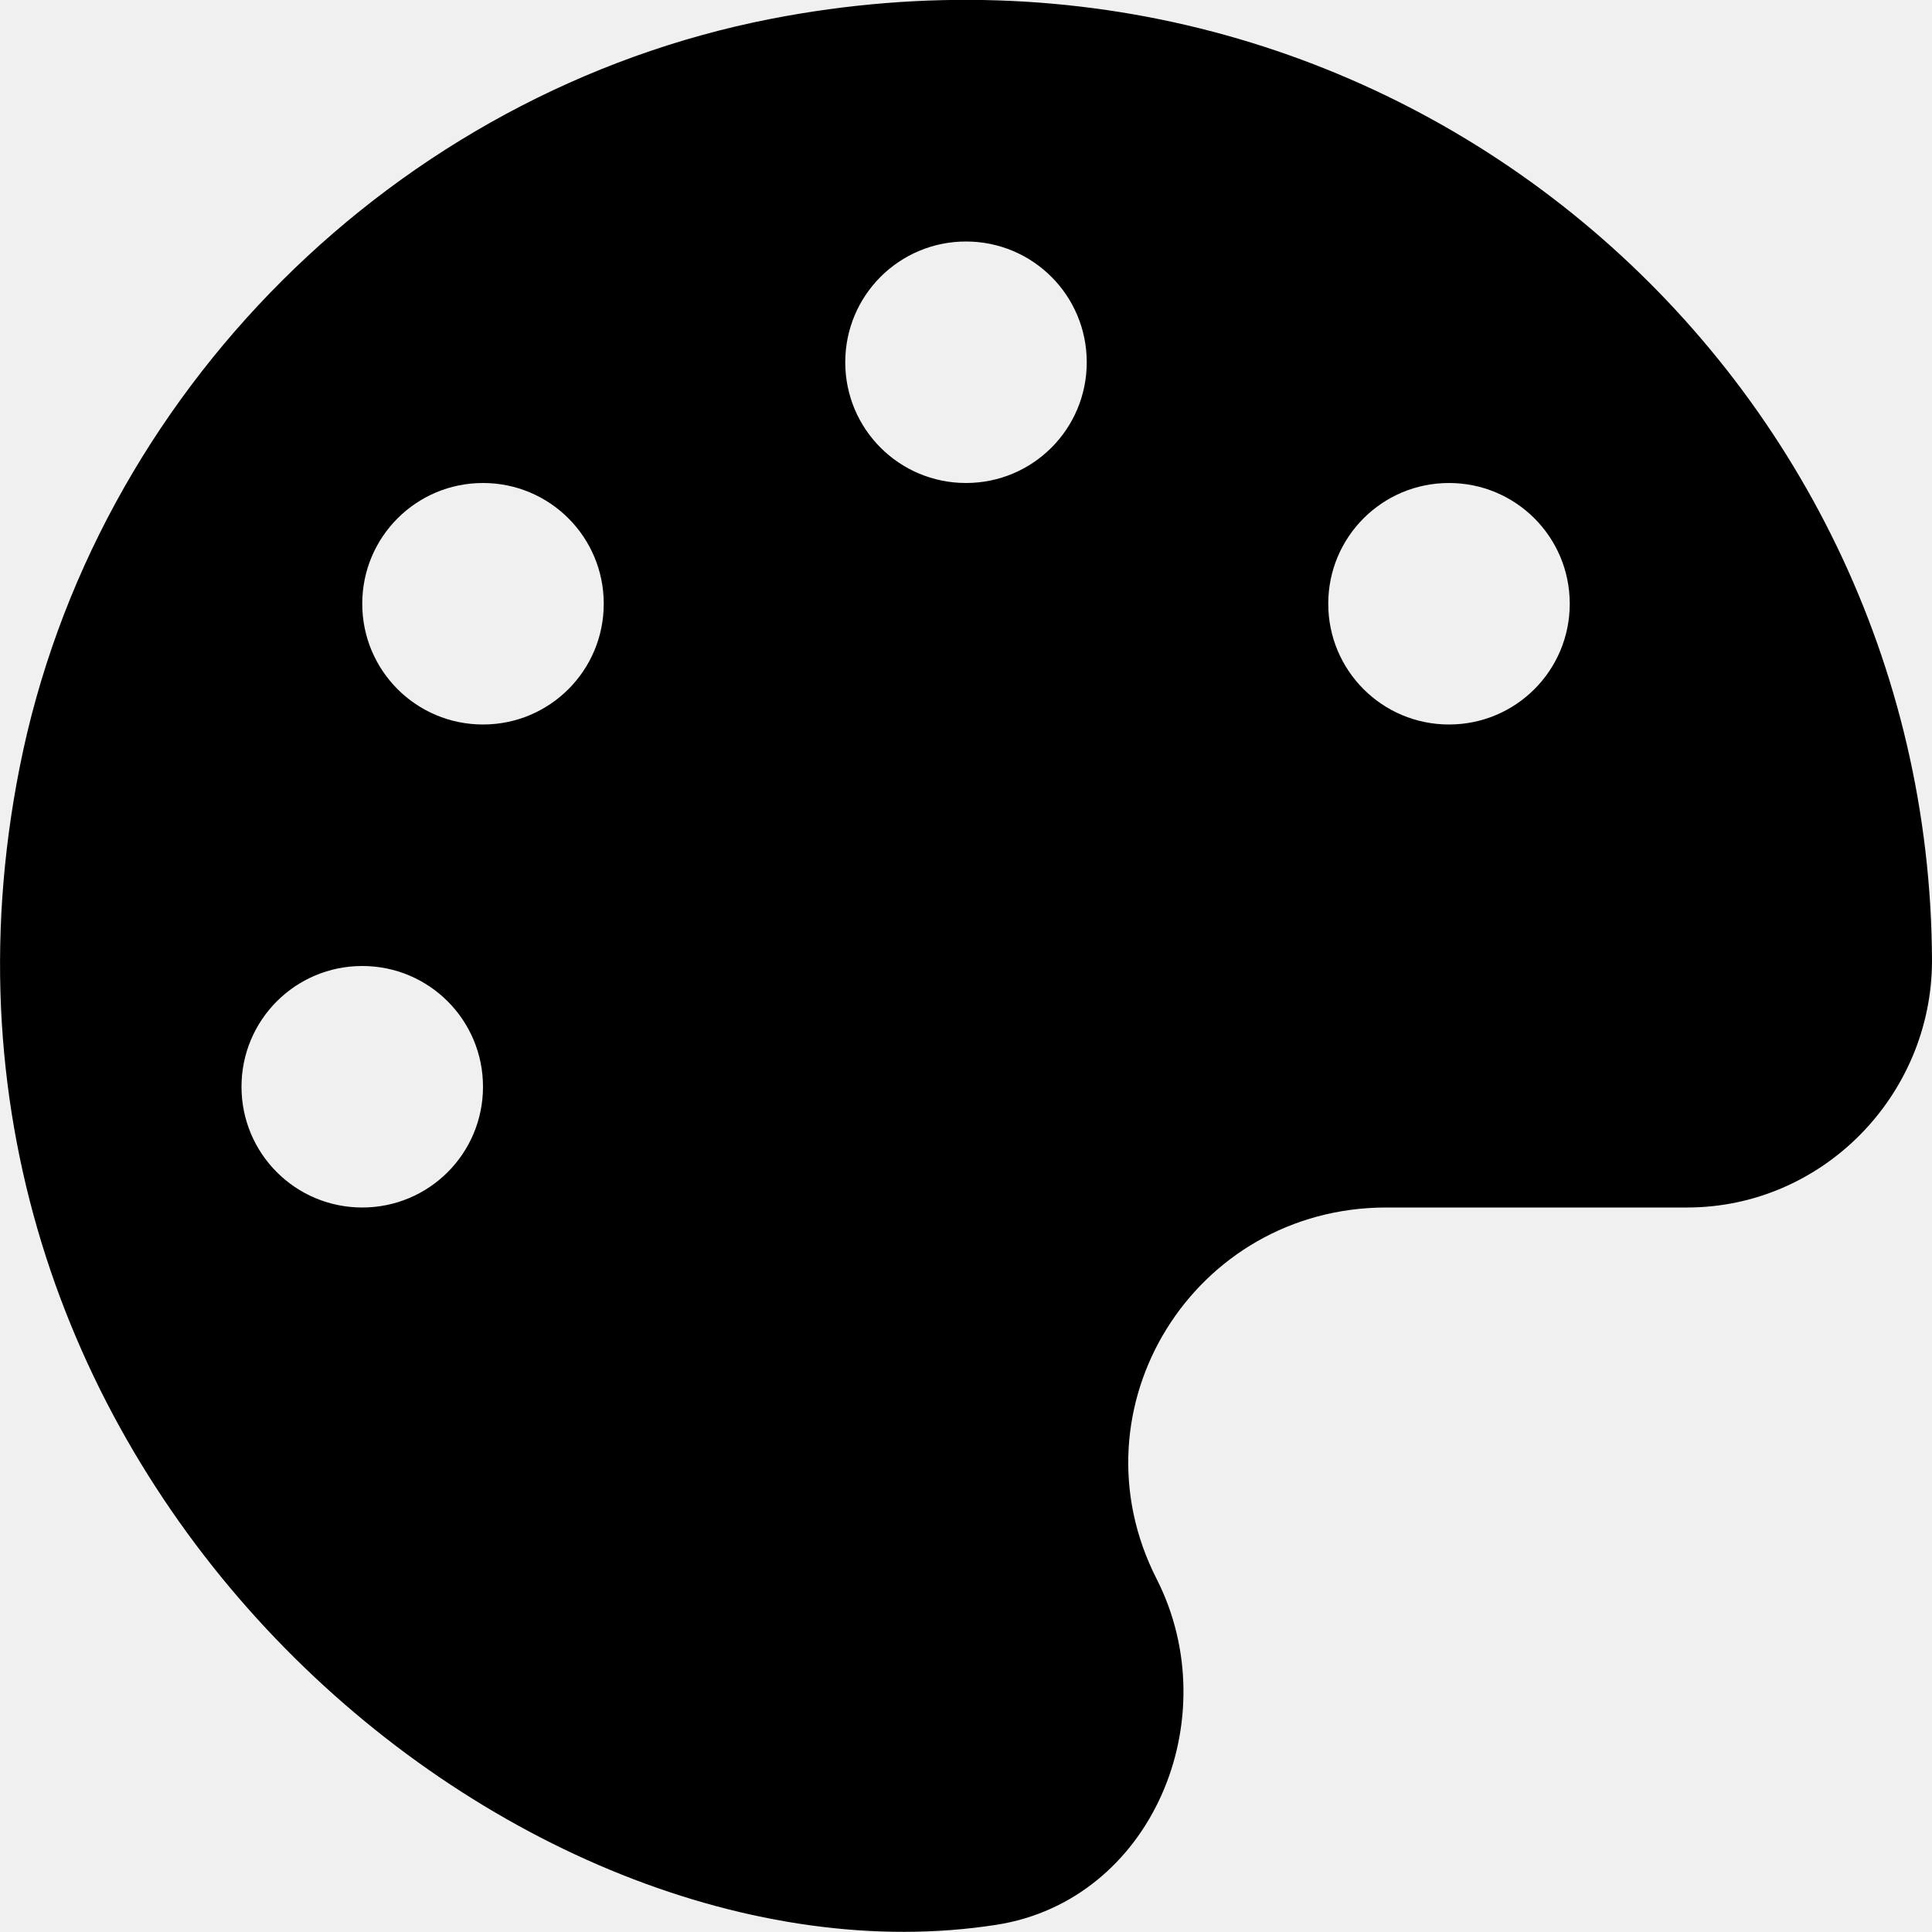
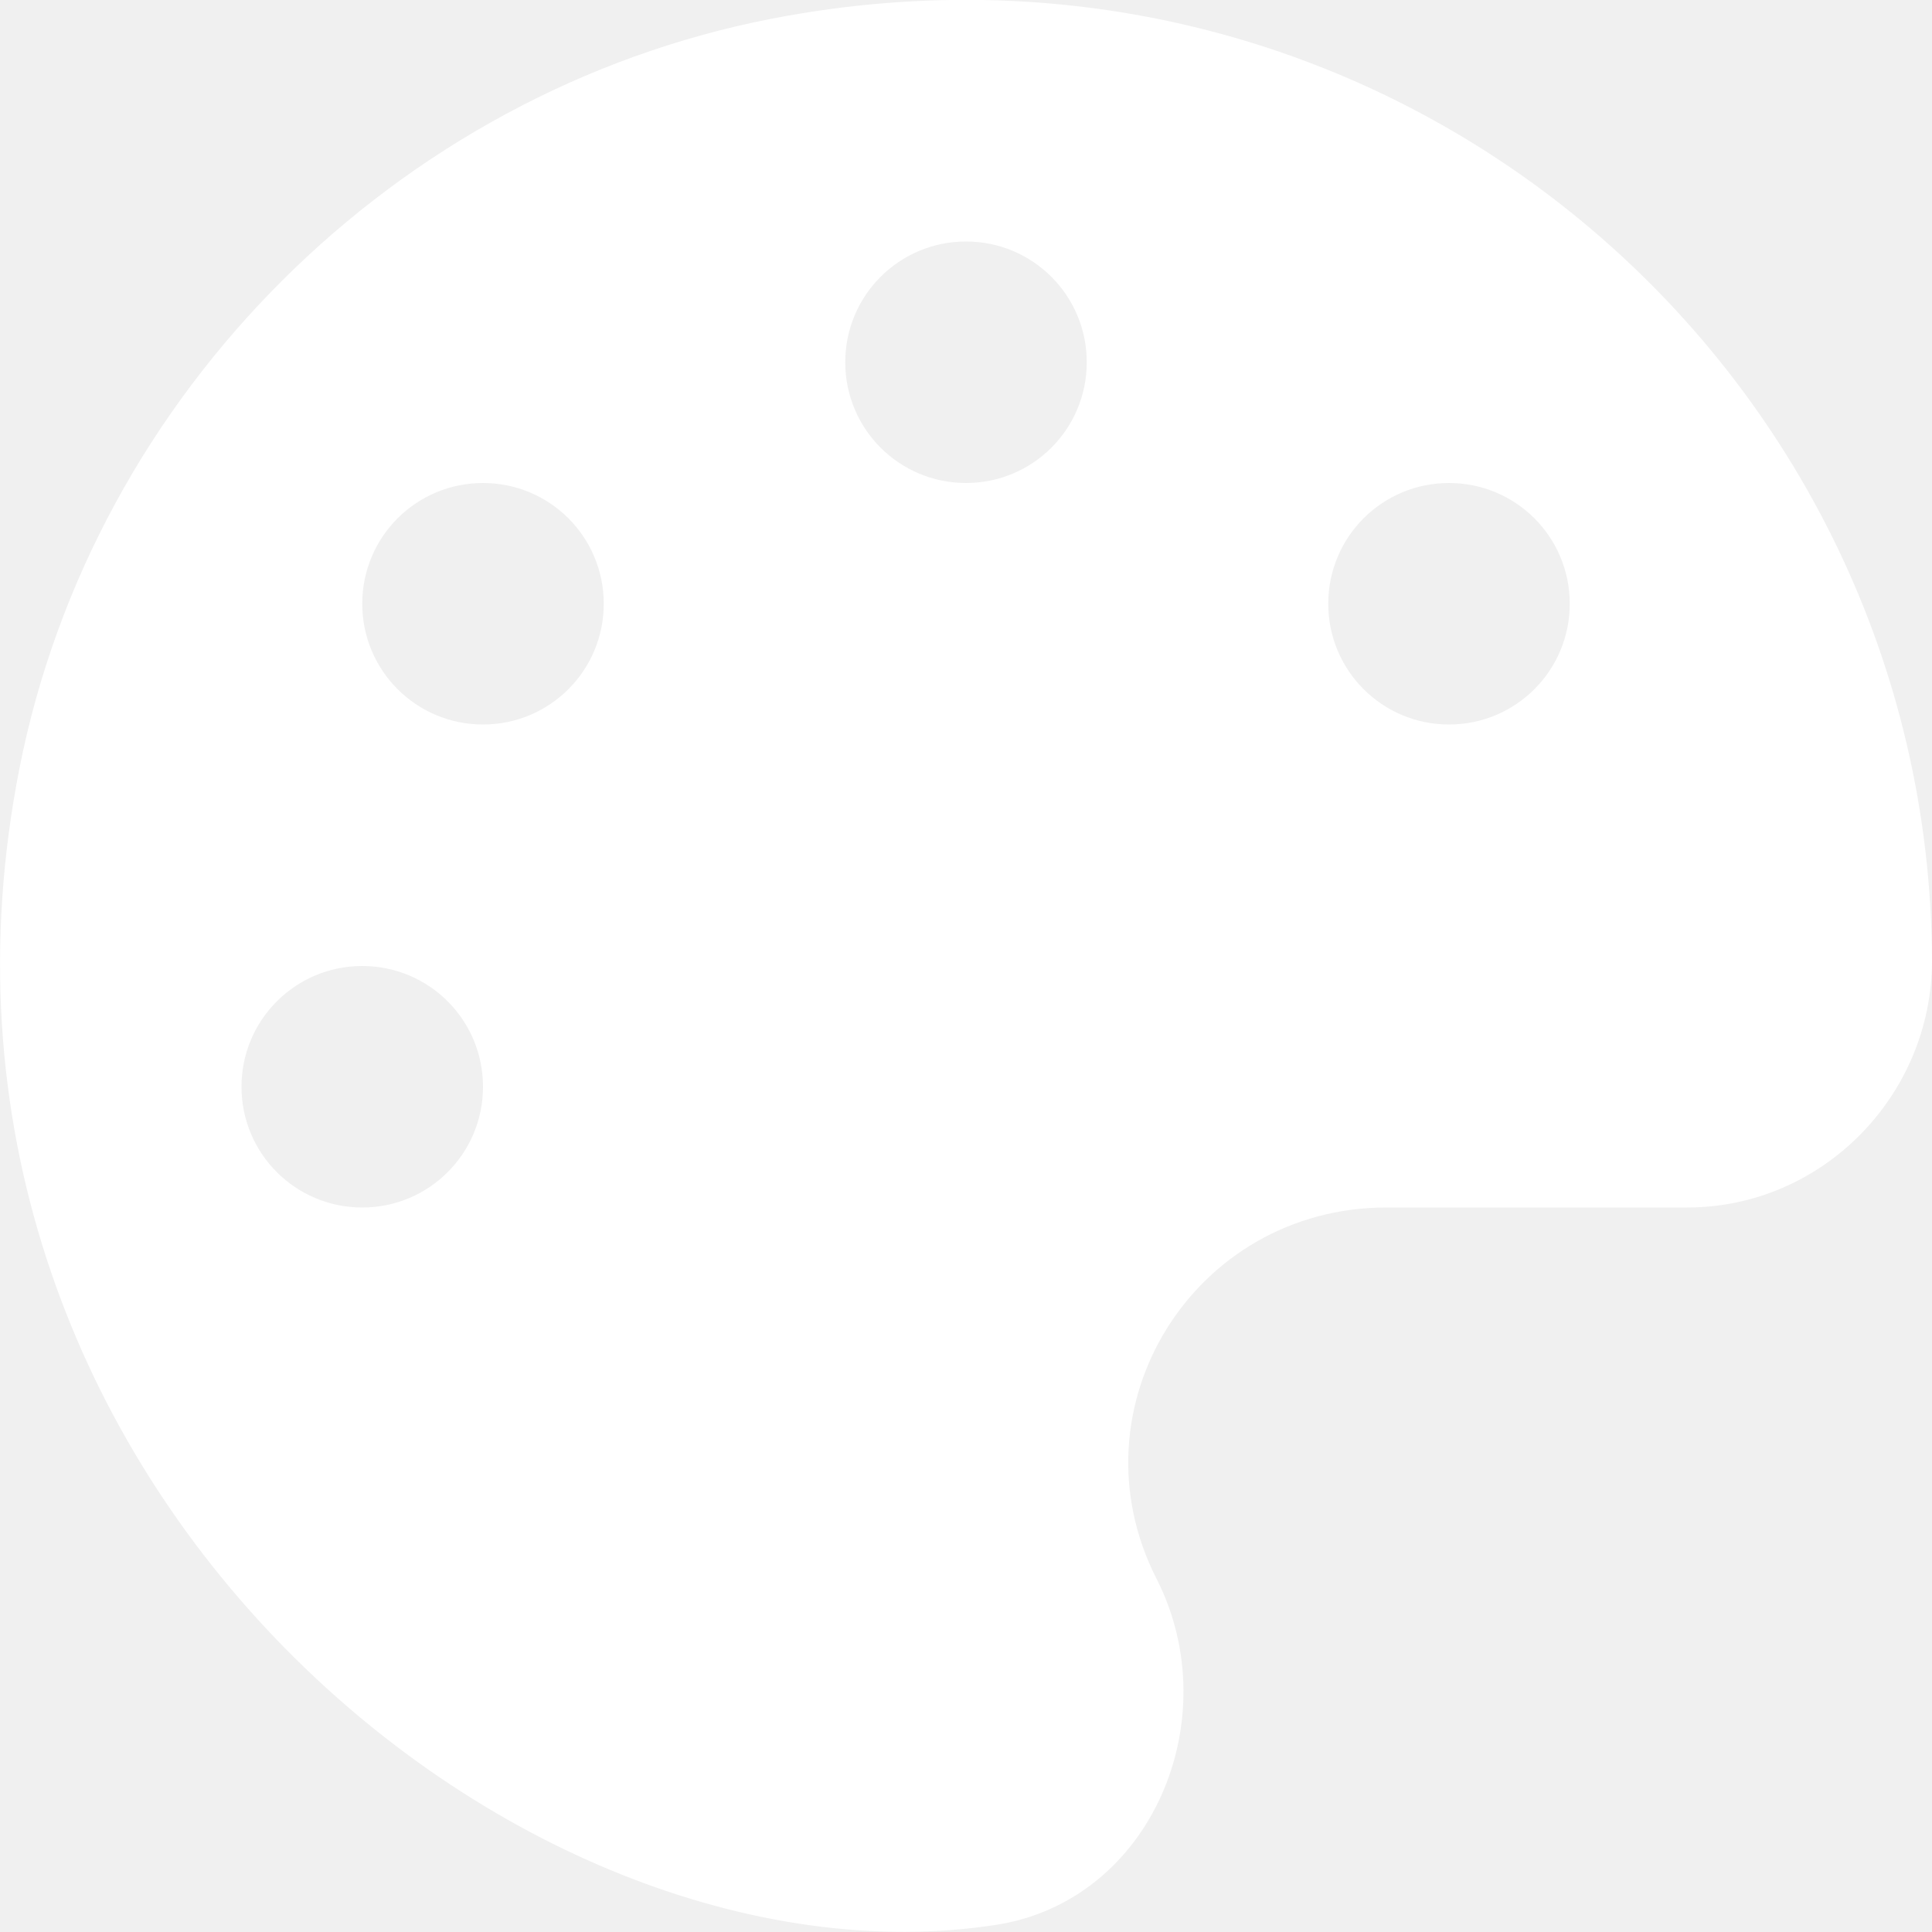
<svg xmlns="http://www.w3.org/2000/svg" aria-hidden="true" focusable="false" data-prefix="fas" data-icon="palette" class="svg-inline--fa fa-palette fa-w-16" role="img" viewBox="0 0 512 512">
-   <path fill="currentColor" d="M204.3 5C104.9 24.4 24.8 104.3 5.2 203.4c-37 187 131.7 326.4 258.8 306.7 41.2-6.4 61.4-54.6 42.5-91.7-23.1-45.4 9.9-98.4 60.9-98.4h79.7c35.8 0 64.8-29.6 64.9-65.3C511.5 97.1 368.1-26.9 204.3 5zM96 320c-17.7 0-32-14.3-32-32s14.3-32 32-32 32 14.3 32 32-14.3 32-32 32zm32-128c-17.7 0-32-14.3-32-32s14.3-32 32-32 32 14.3 32 32-14.3 32-32 32zm128-64c-17.7 0-32-14.3-32-32s14.3-32 32-32 32 14.3 32 32-14.3 32-32 32zm128 64c-17.7 0-32-14.3-32-32s14.3-32 32-32 32 14.3 32 32-14.3 32-32 32z" />
+   <path fill="white" d="M204.3 5C104.9 24.4 24.8 104.3 5.2 203.4c-37 187 131.7 326.4 258.8 306.7 41.2-6.4 61.4-54.6 42.5-91.7-23.1-45.4 9.9-98.4 60.9-98.4h79.7c35.8 0 64.8-29.6 64.9-65.3C511.5 97.1 368.1-26.9 204.3 5zM96 320c-17.7 0-32-14.3-32-32s14.3-32 32-32 32 14.3 32 32-14.3 32-32 32zm32-128c-17.7 0-32-14.3-32-32s14.3-32 32-32 32 14.3 32 32-14.3 32-32 32zm128-64c-17.7 0-32-14.3-32-32s14.3-32 32-32 32 14.3 32 32-14.3 32-32 32zm128 64c-17.7 0-32-14.3-32-32s14.3-32 32-32 32 14.3 32 32-14.3 32-32 32z" />
</svg>
